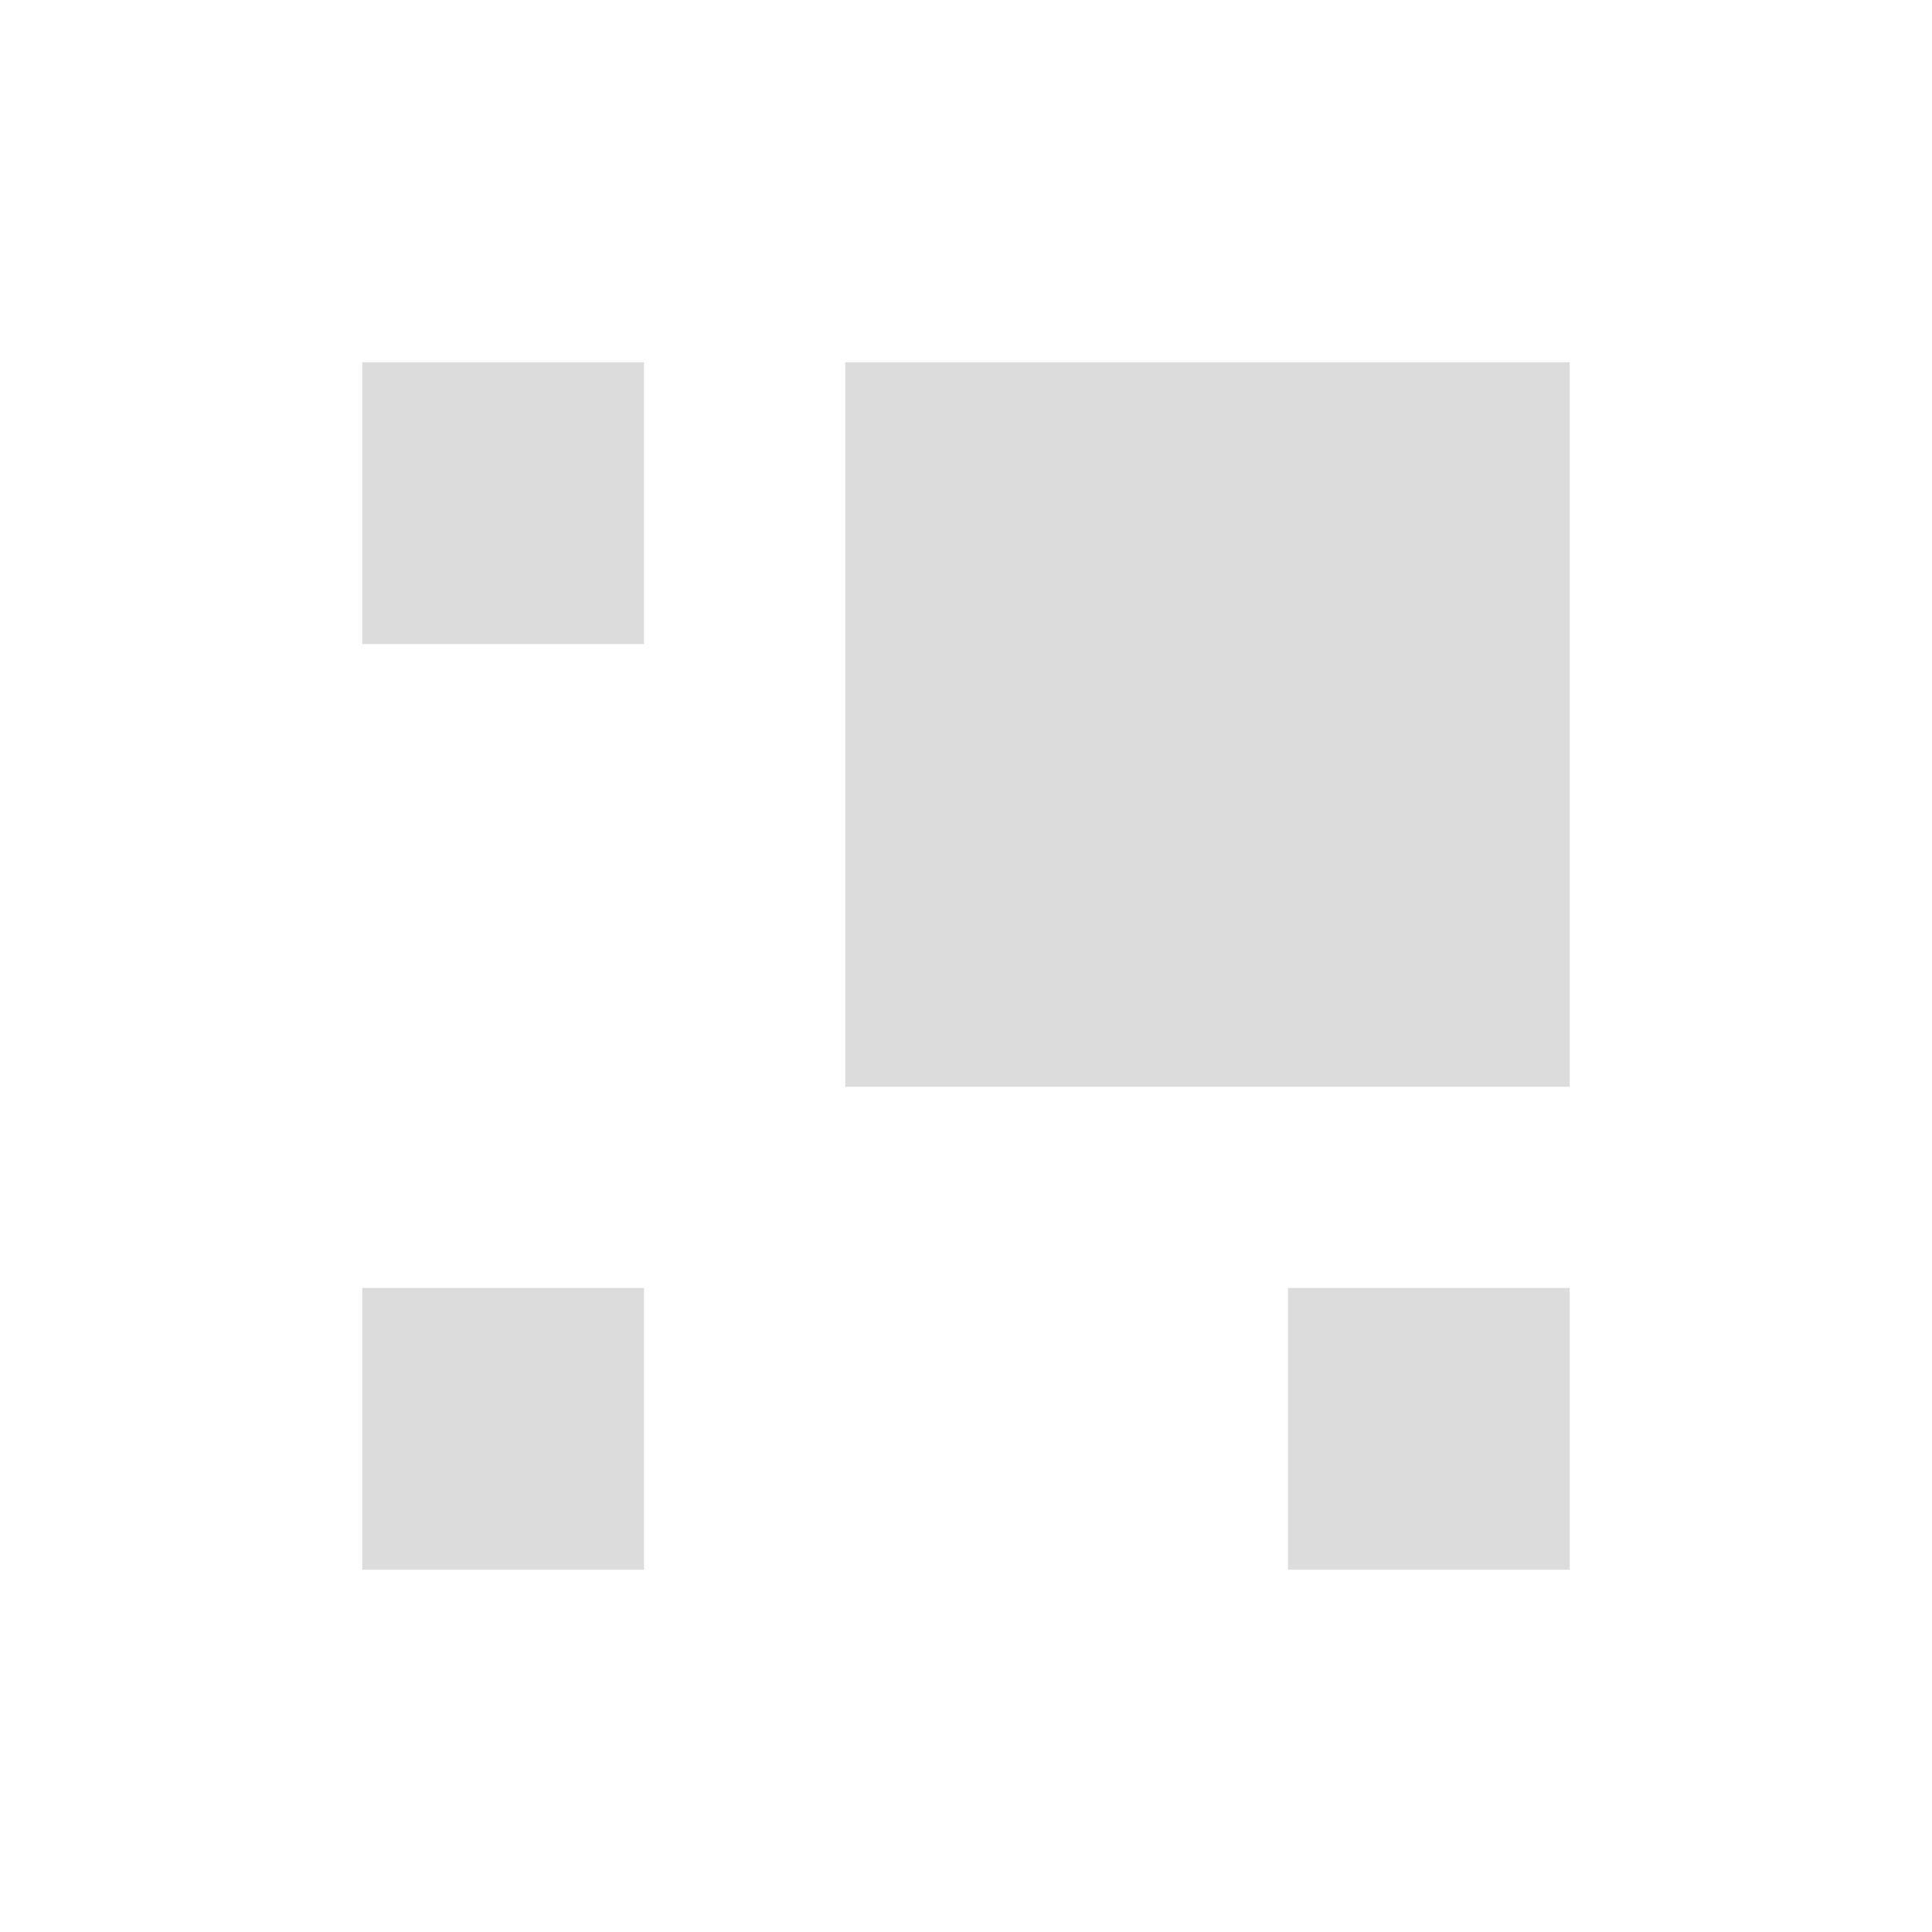
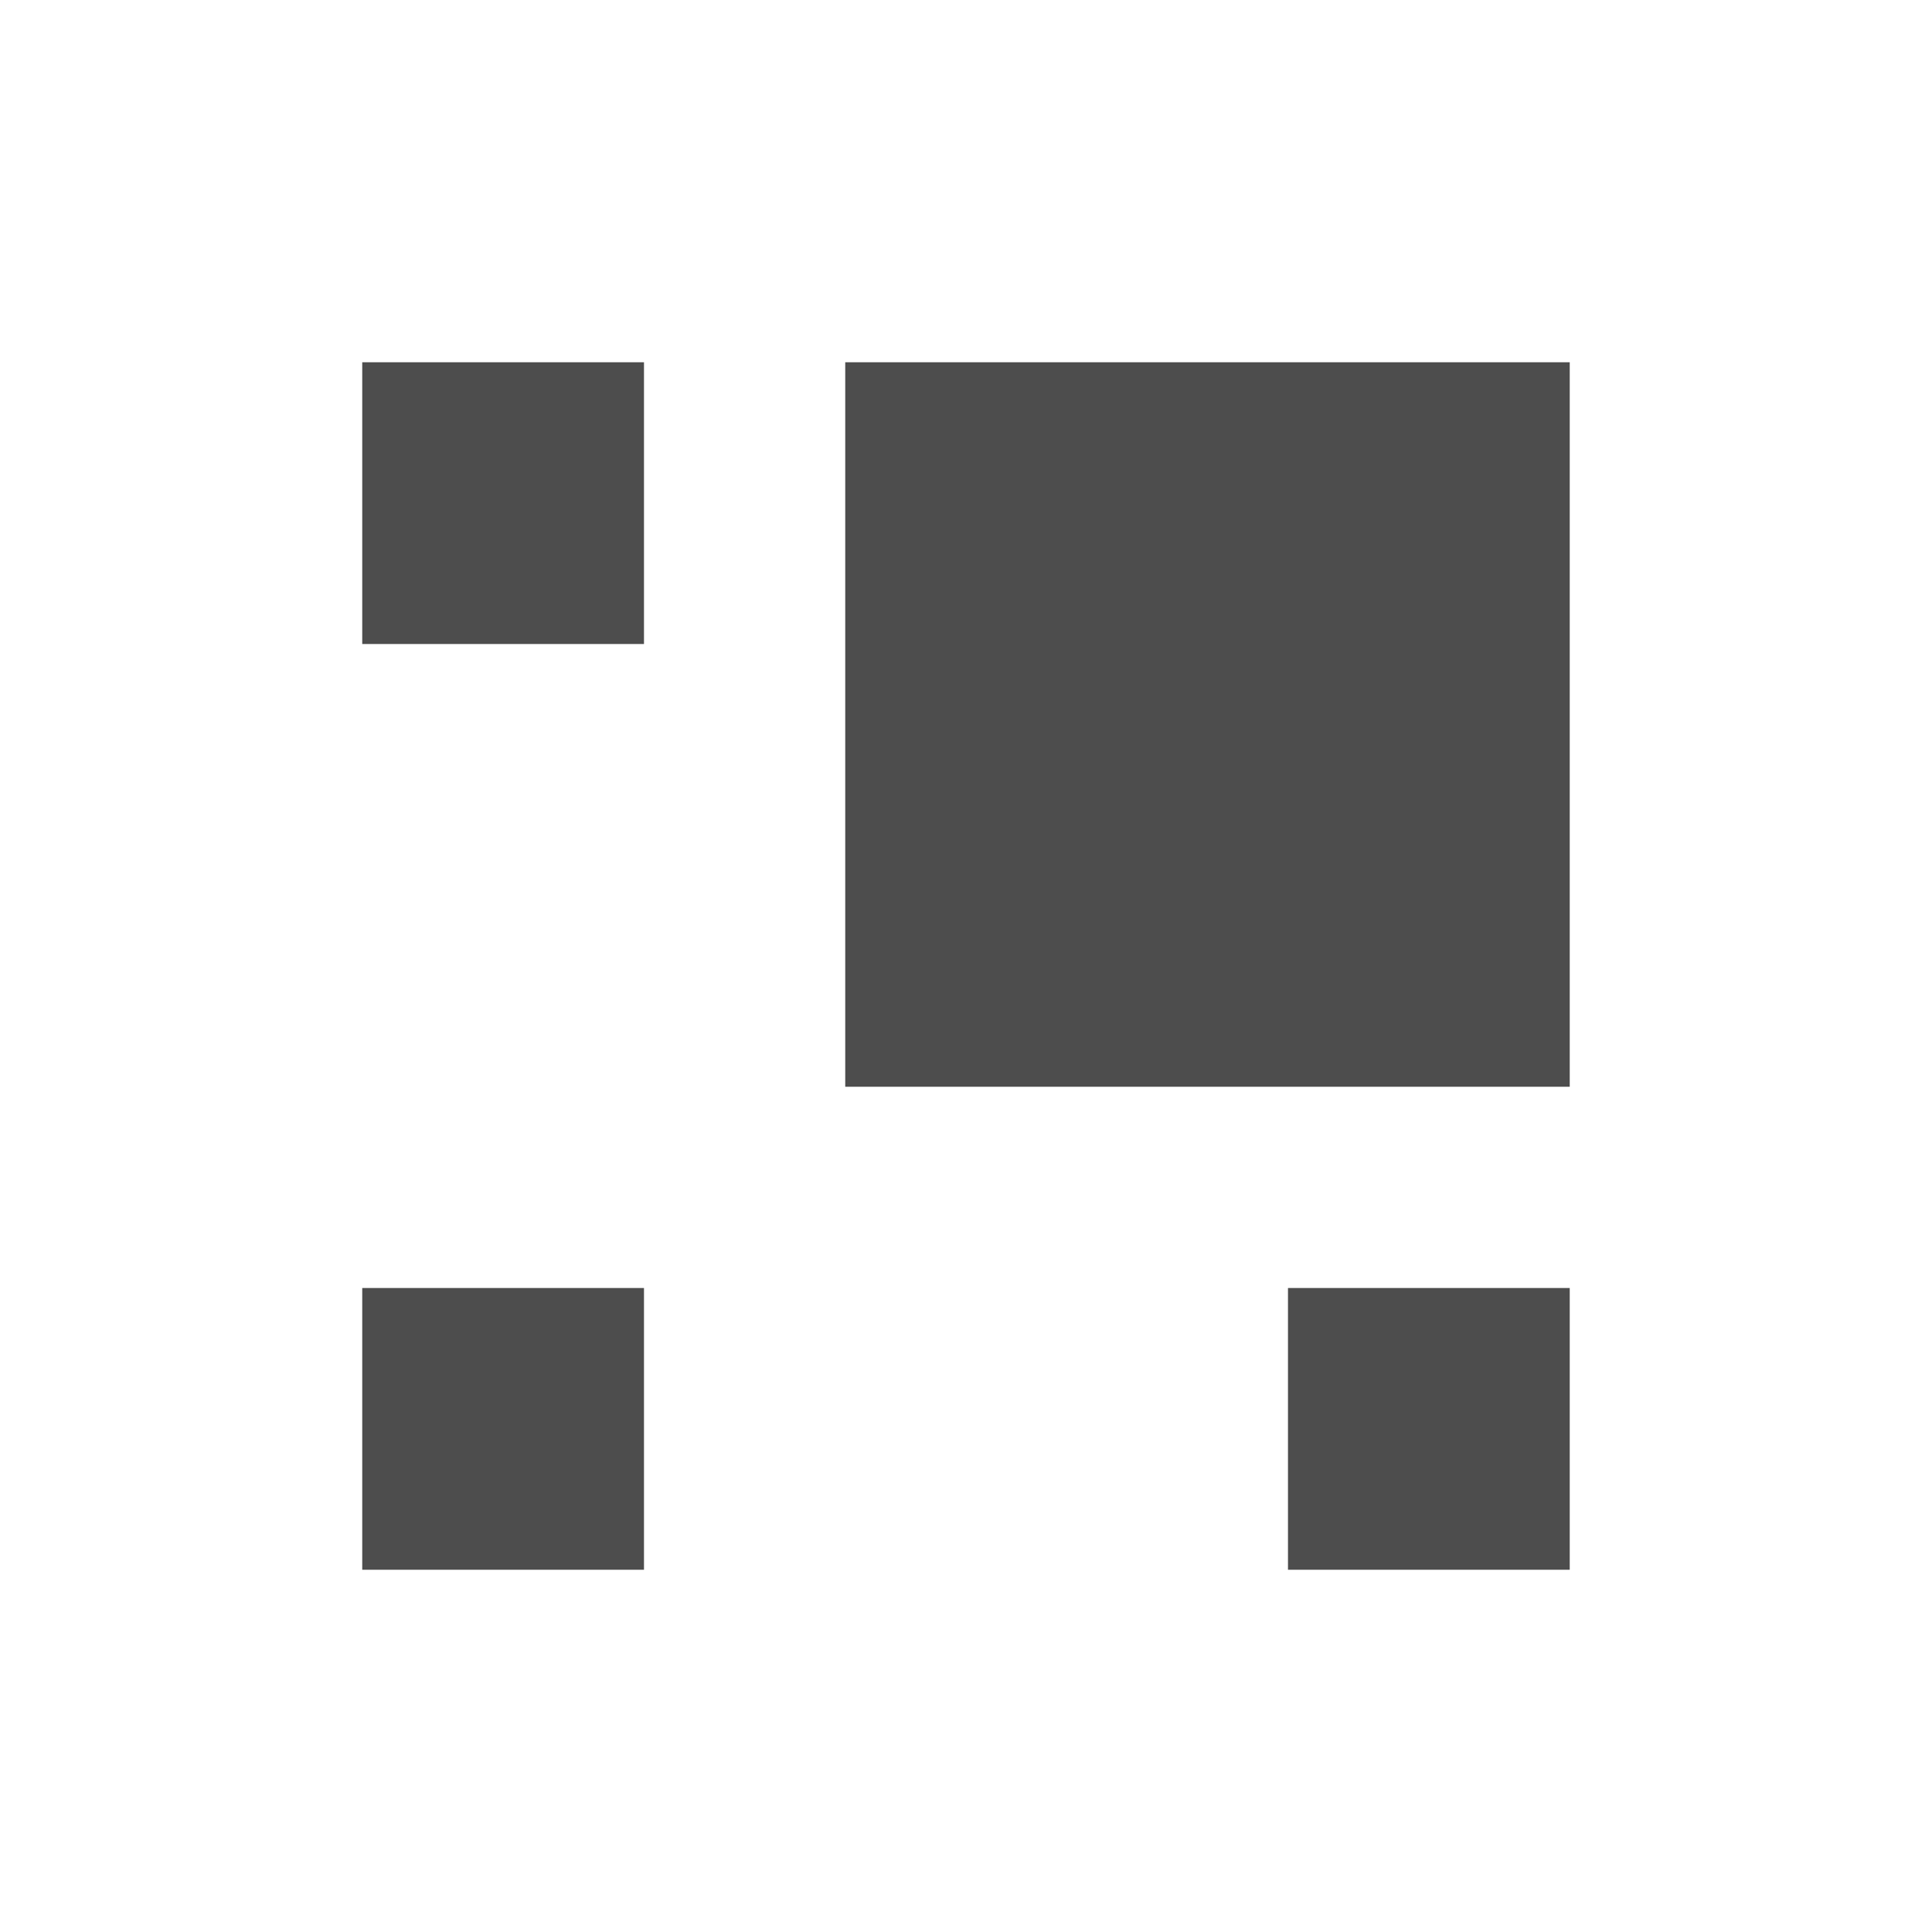
- <svg xmlns="http://www.w3.org/2000/svg" version="1.1" id="svg3070" x="0px" y="0px" width="48px" height="48px" viewBox="0 0 48 48" enable-background="new 0 0 48 48" xml:space="preserve">
+ <svg xmlns="http://www.w3.org/2000/svg" width="48" height="48" id="svg3070" version="1.1">
+   <defs id="defs3072" />
  <g id="layer1" transform="translate(-424.5714,-522.6479)">
-     <rect id="rect3264" x="433.571" y="531.648" fill="none" width="30" height="30" />
-     <rect id="rect3280" x="445.571" y="531.648" fill="#DCDCDC" width="18" height="18" />
-     <rect id="rect4043" x="433.571" y="531.648" fill="#DCDCDC" width="7" height="7" />
-     <rect id="rect4053" x="433.571" y="554.648" fill="#DCDCDC" width="7" height="7" />
-     <rect id="rect4055" x="456.571" y="554.648" fill="#DCDCDC" width="7" height="7" />
+     <rect style="fill:none;fill-opacity:1;fill-rule:evenodd;stroke:none" id="rect3264" width="30" height="30" x="433.571" y="531.648" />
+     <rect style="fill:#4d4d4d;fill-opacity:1;fill-rule:evenodd;stroke:none" id="rect3280" width="18" height="18" x="445.571" y="531.648" />
+     <rect y="531.648" x="433.571" height="7" width="7" id="rect4043" style="fill:#4d4d4d;fill-opacity:1;fill-rule:evenodd;stroke:none" />
+     <rect style="fill:#4d4d4d;fill-opacity:1;fill-rule:evenodd;stroke:none" id="rect4053" width="7" height="7" x="433.571" y="554.648" />
+     <rect y="554.648" x="456.571" height="7" width="7" id="rect4055" style="fill:#4d4d4d;fill-opacity:1;fill-rule:evenodd;stroke:none" />
  </g>
</svg>
